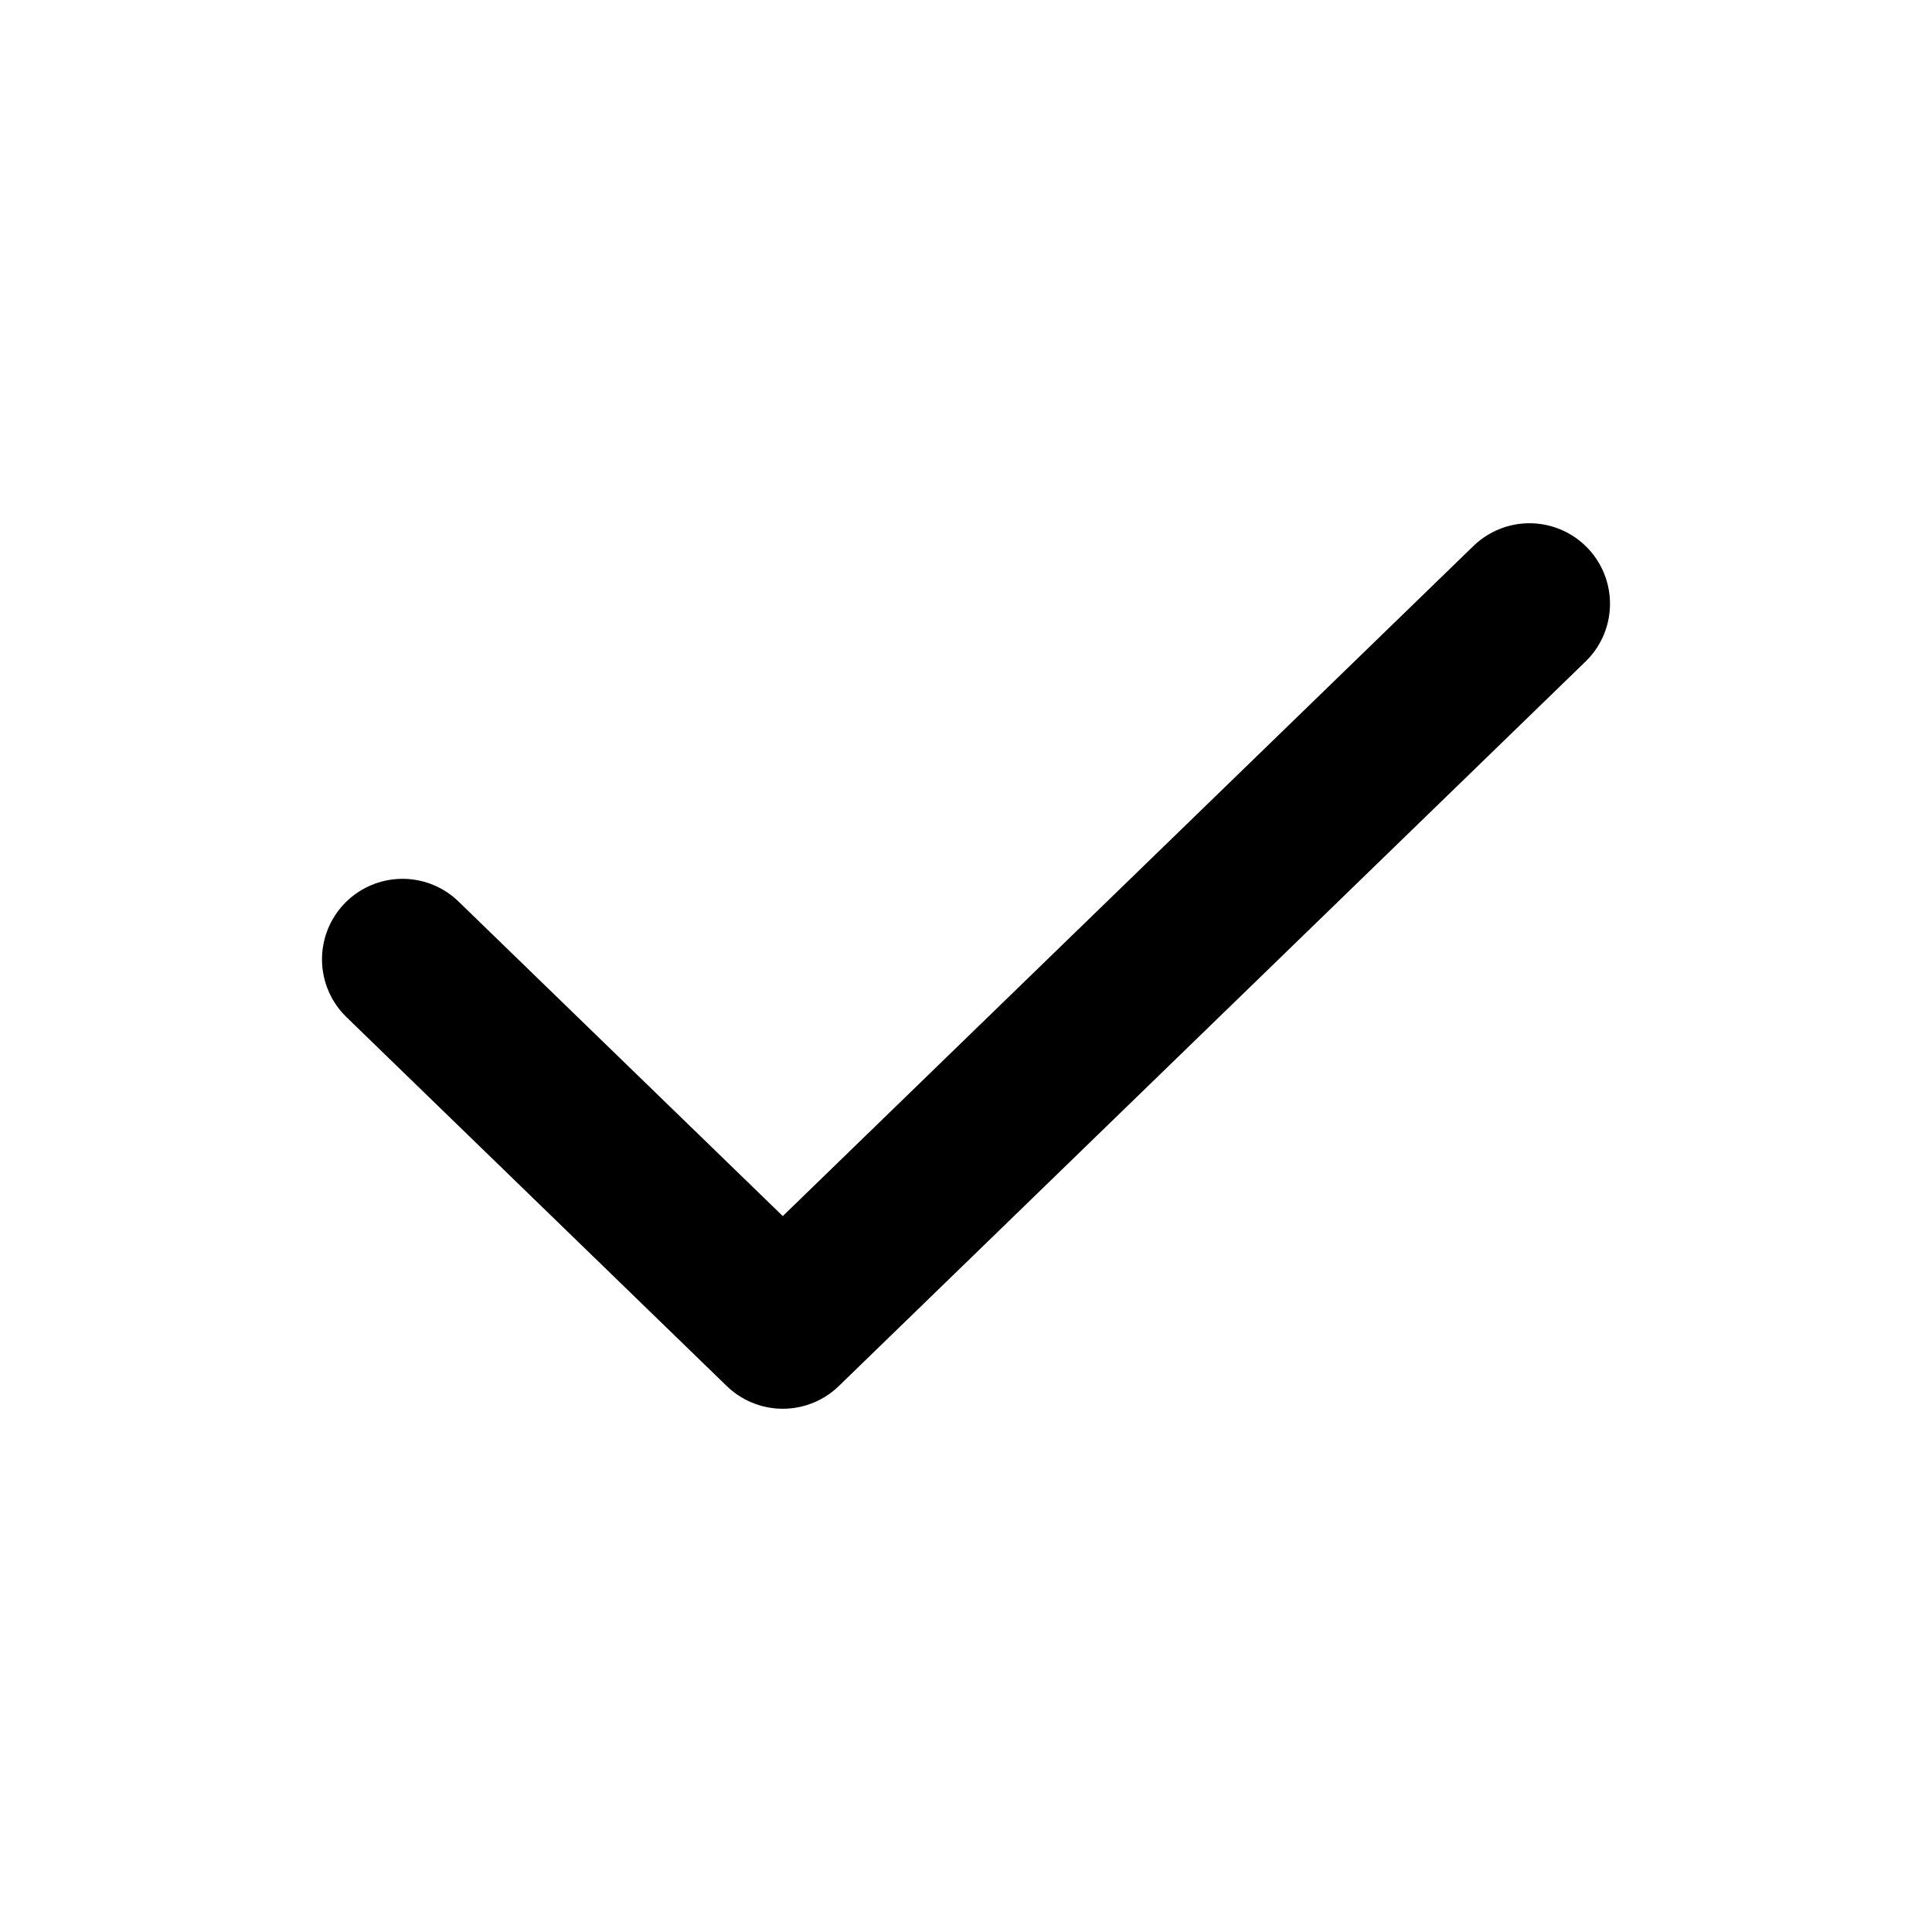
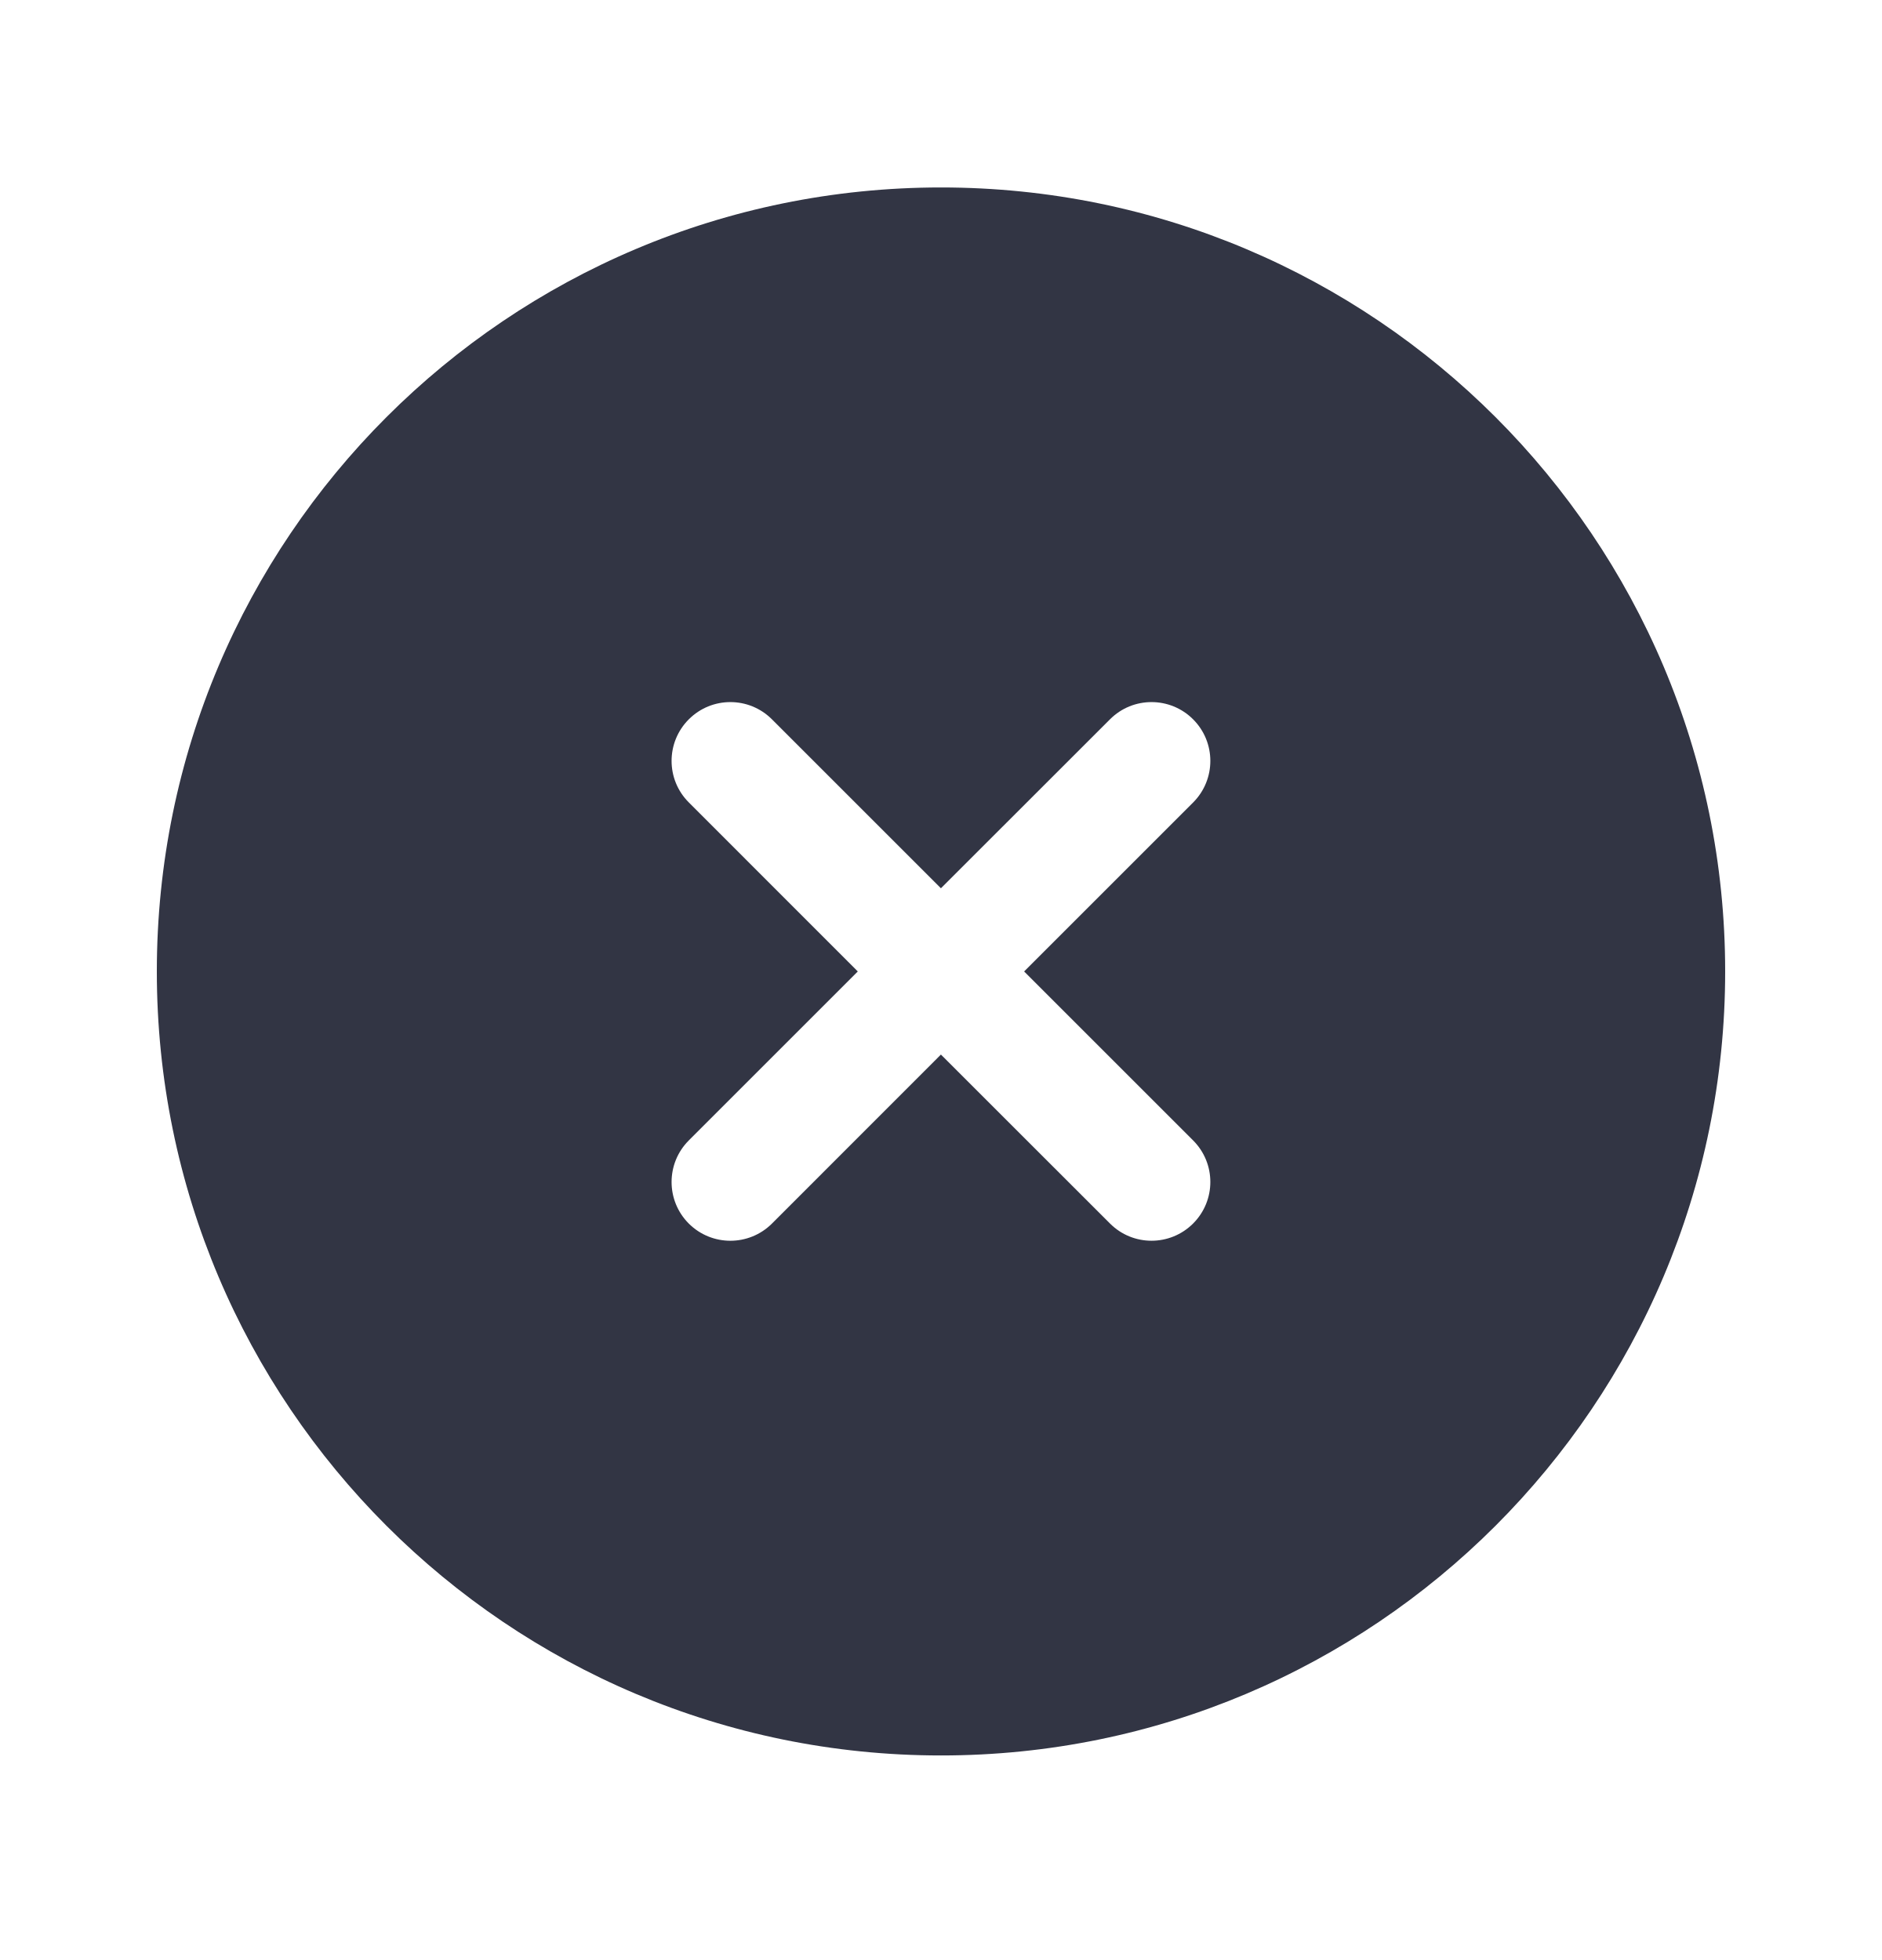
- <svg xmlns="http://www.w3.org/2000/svg" class="w-6 h-6 text-gray-800 dark:text-white" aria-hidden="true" width="24" height="24" fill="none" viewBox="0 0 24 24">
-   <path stroke="currentColor" stroke-linecap="round" stroke-linejoin="round" stroke-width="2" d="M5 11.917 9.724 16.5 19 7.5" />
+ <svg xmlns="http://www.w3.org/2000/svg" width="24" height="25" viewBox="0 0 24 25" fill="none">
+   <path d="M2 12.391C2 6.868 6.477 2.391 12 2.391C17.523 2.391 22 6.868 22 12.391C22 17.913 17.523 22.391 12 22.391C6.477 22.391 2 17.913 2 12.391ZM8.784 10.235L10.939 12.391L8.784 14.546C8.491 14.839 8.491 15.314 8.784 15.607C9.077 15.899 9.551 15.899 9.844 15.607L11.999 13.451L14.155 15.606C14.447 15.899 14.922 15.899 15.215 15.606C15.508 15.313 15.508 14.839 15.215 14.546L13.06 12.391L15.215 10.236C15.508 9.943 15.508 9.468 15.215 9.175C14.922 8.882 14.447 8.882 14.155 9.175L11.999 11.33L9.844 9.175C9.551 8.882 9.077 8.882 8.784 9.175C8.491 9.468 8.491 9.943 8.784 10.235Z" fill="#323544" />
</svg>
